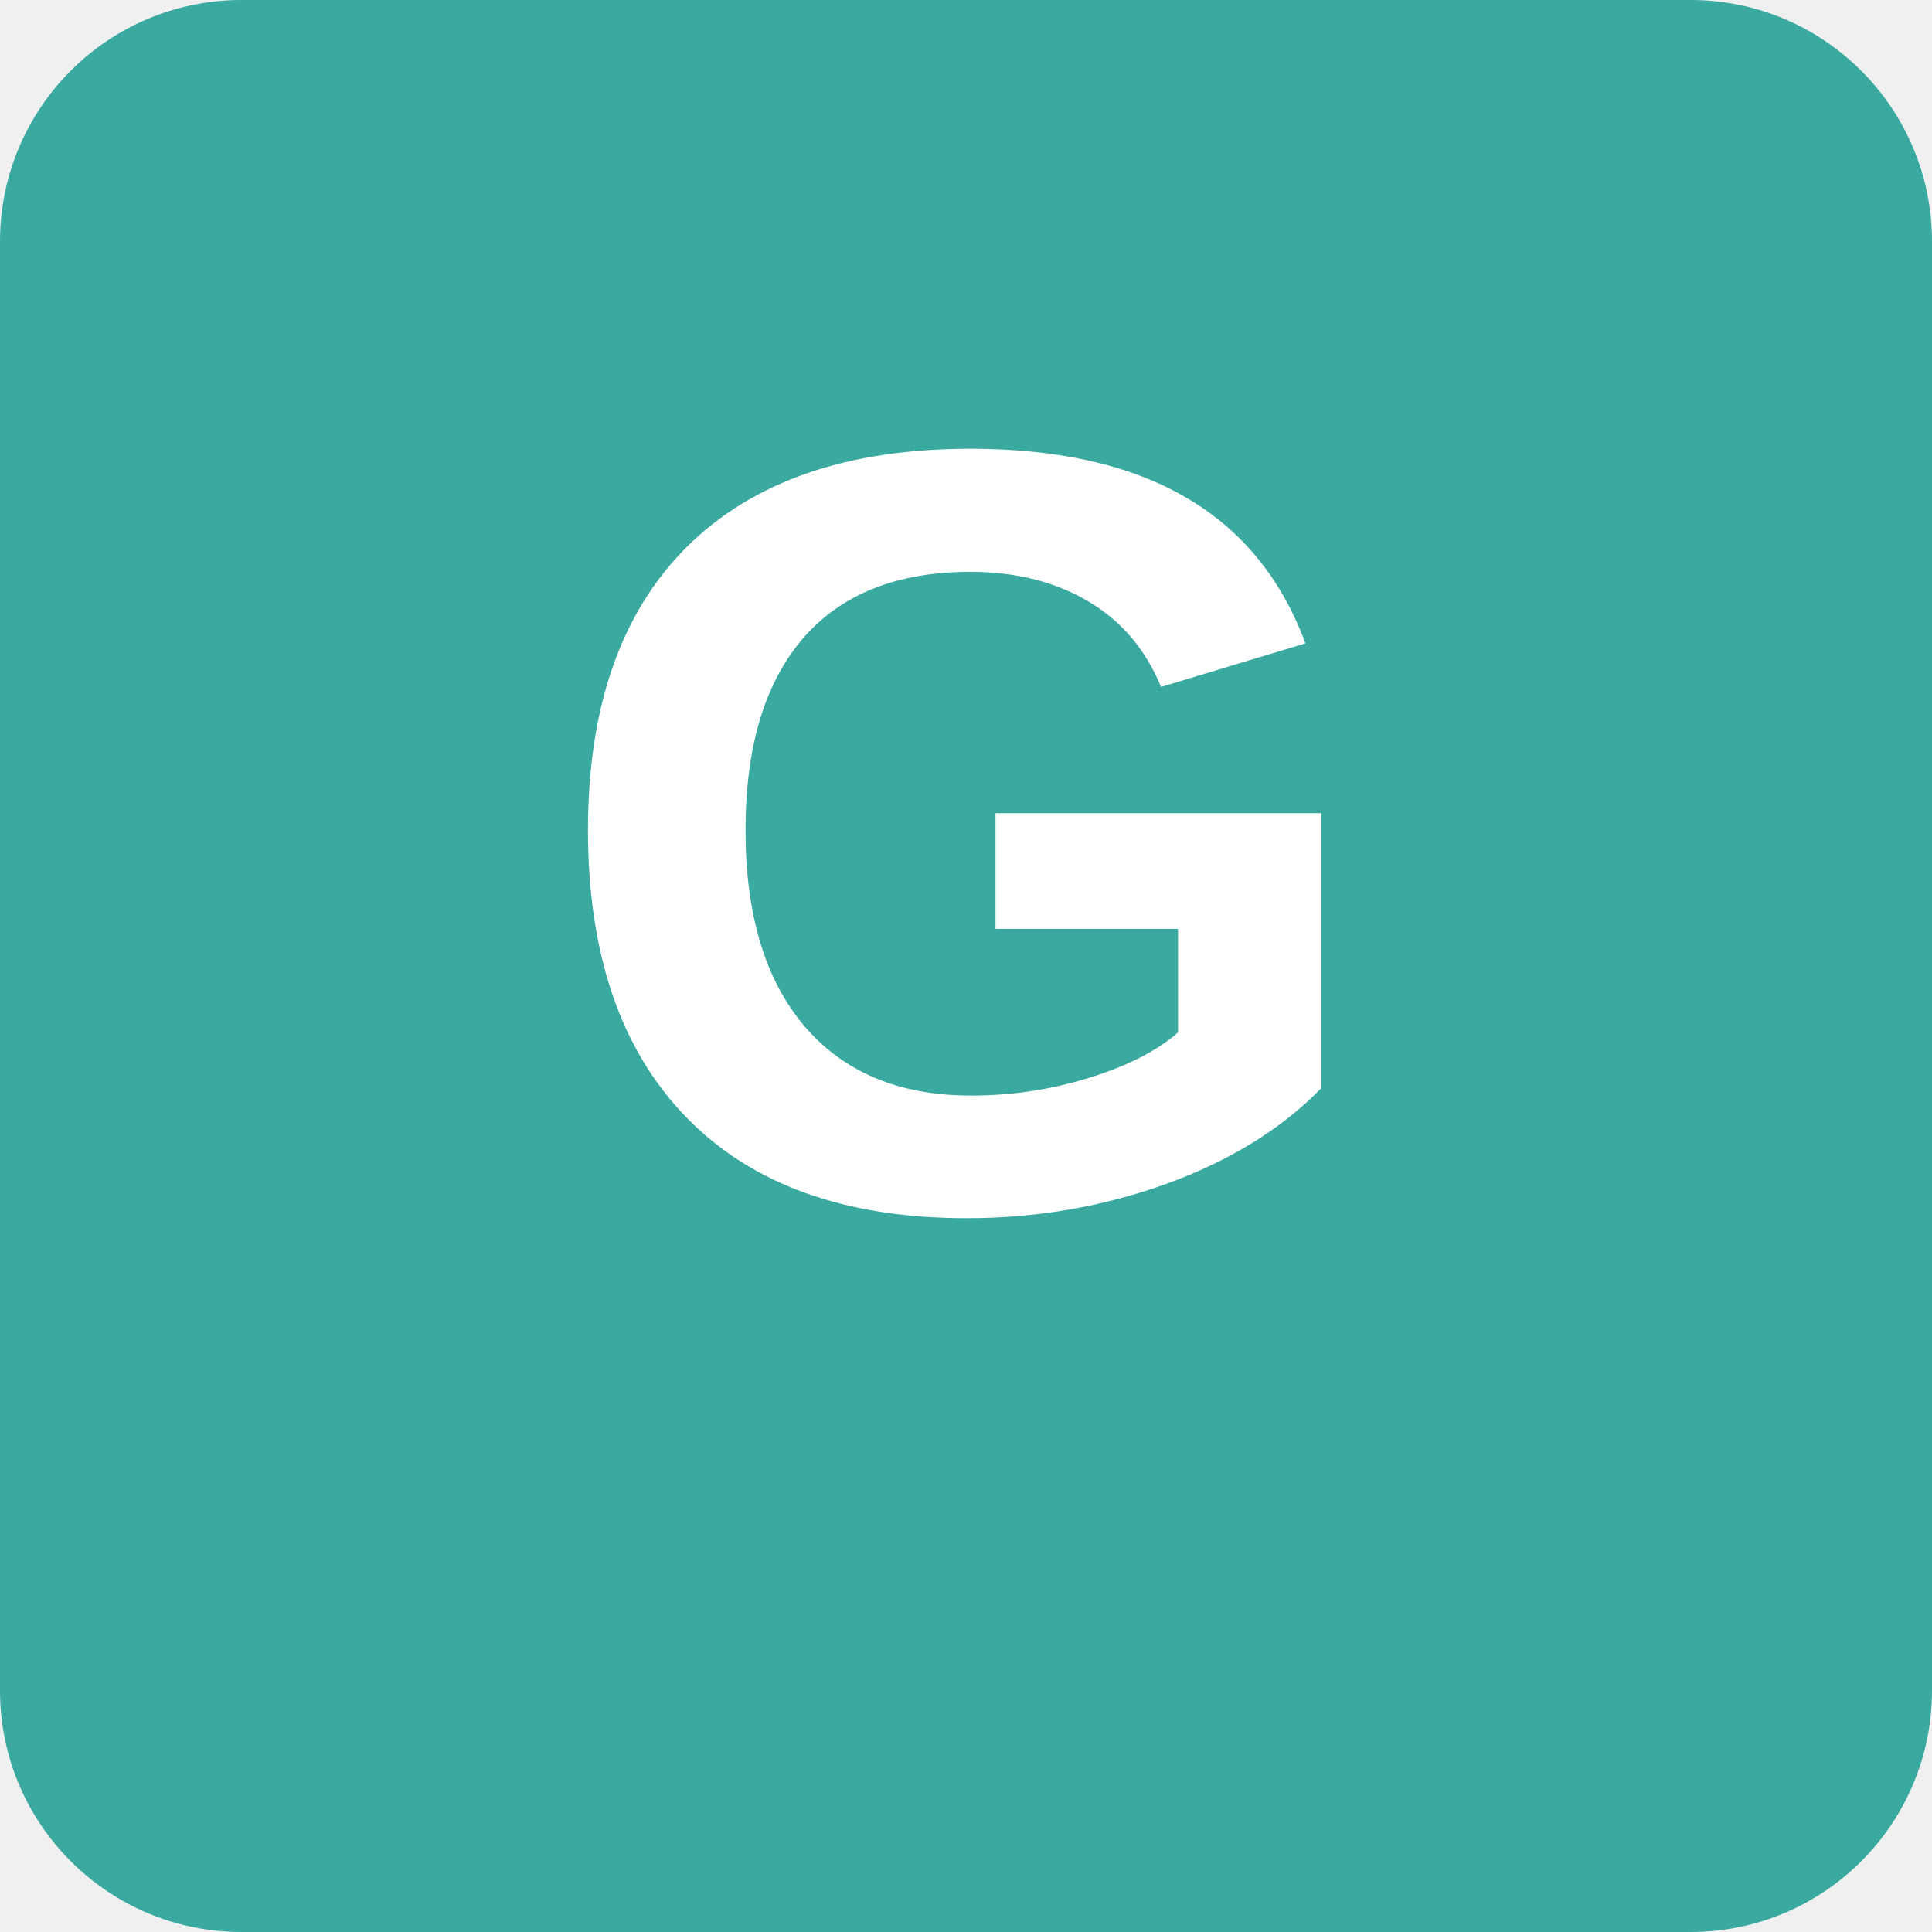
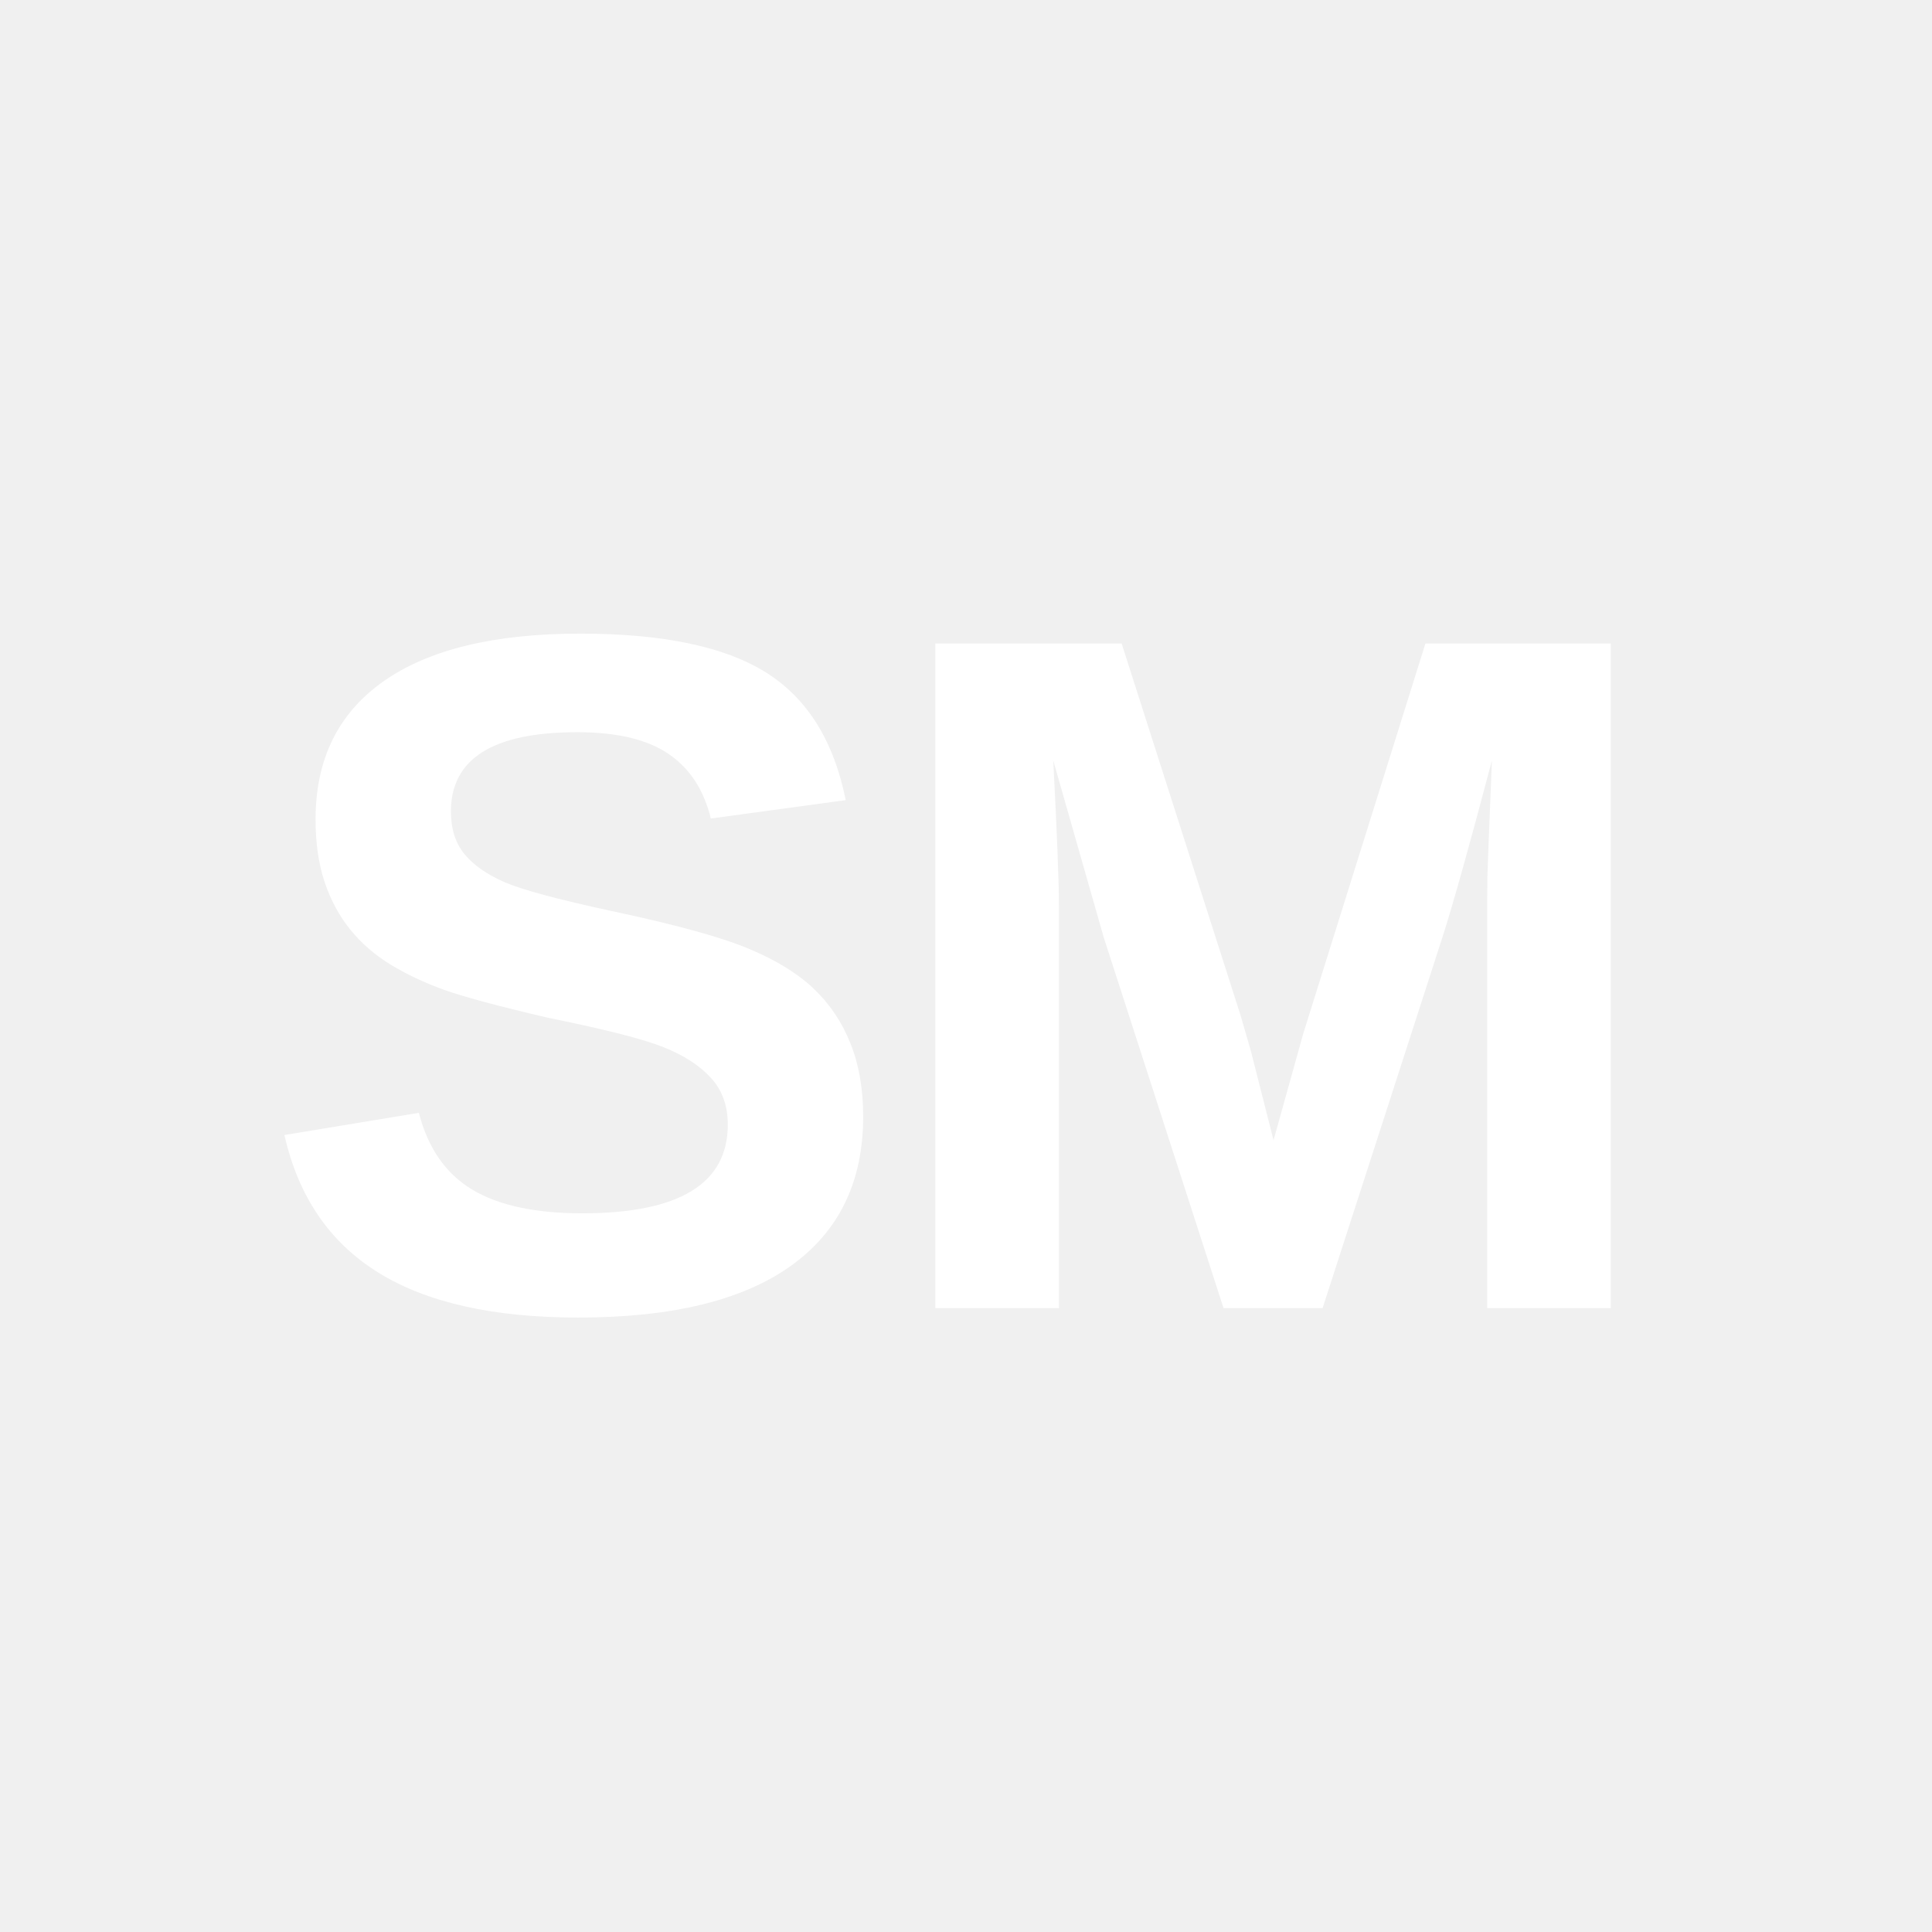
<svg xmlns="http://www.w3.org/2000/svg" width="192" height="192" viewBox="0 0 192 192" fill="none">
-   <rect width="192" height="192" rx="24" fill="rgb(58, 169, 159)" />
-   <text x="96" y="120" font-family="Arial, sans-serif" font-size="108" font-weight="bold" text-anchor="middle" fill="white">G</text>
+   <text x="96" y="130" font-family="Arial, Helvetica, sans-serif" font-size="96" font-weight="700" text-anchor="middle" fill="white" letter-spacing="-3">SM</text>
</svg>
